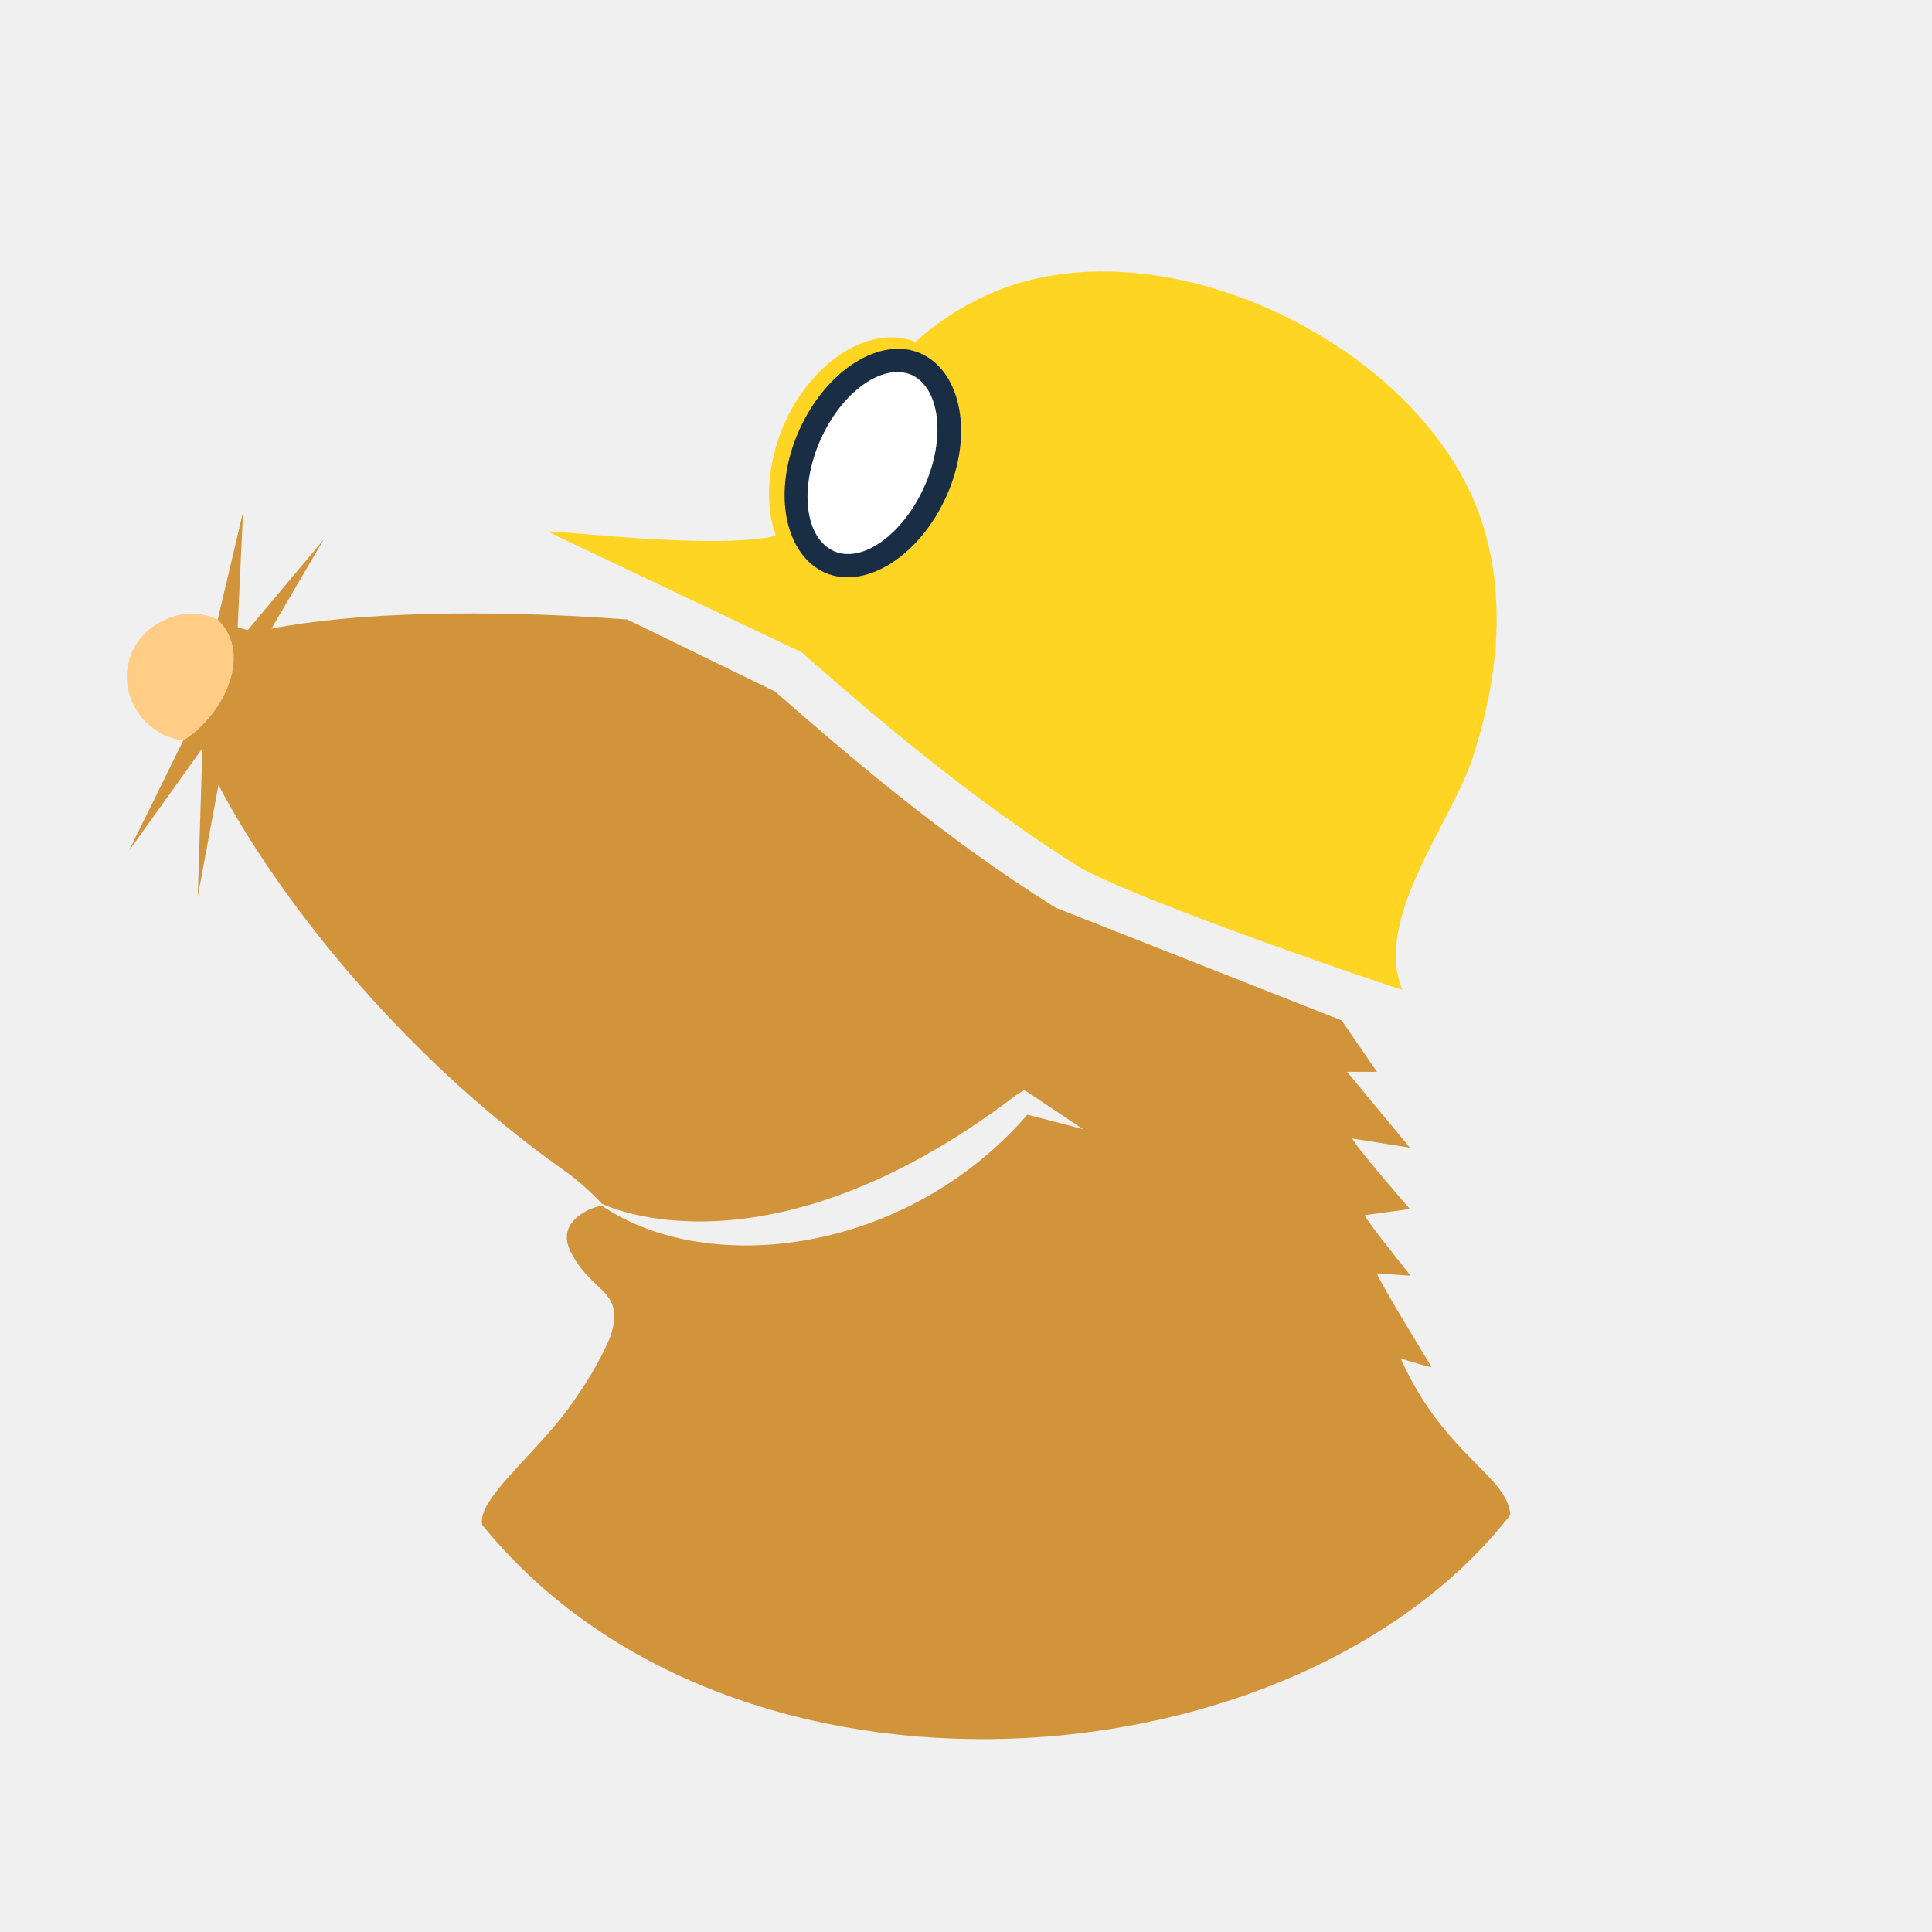
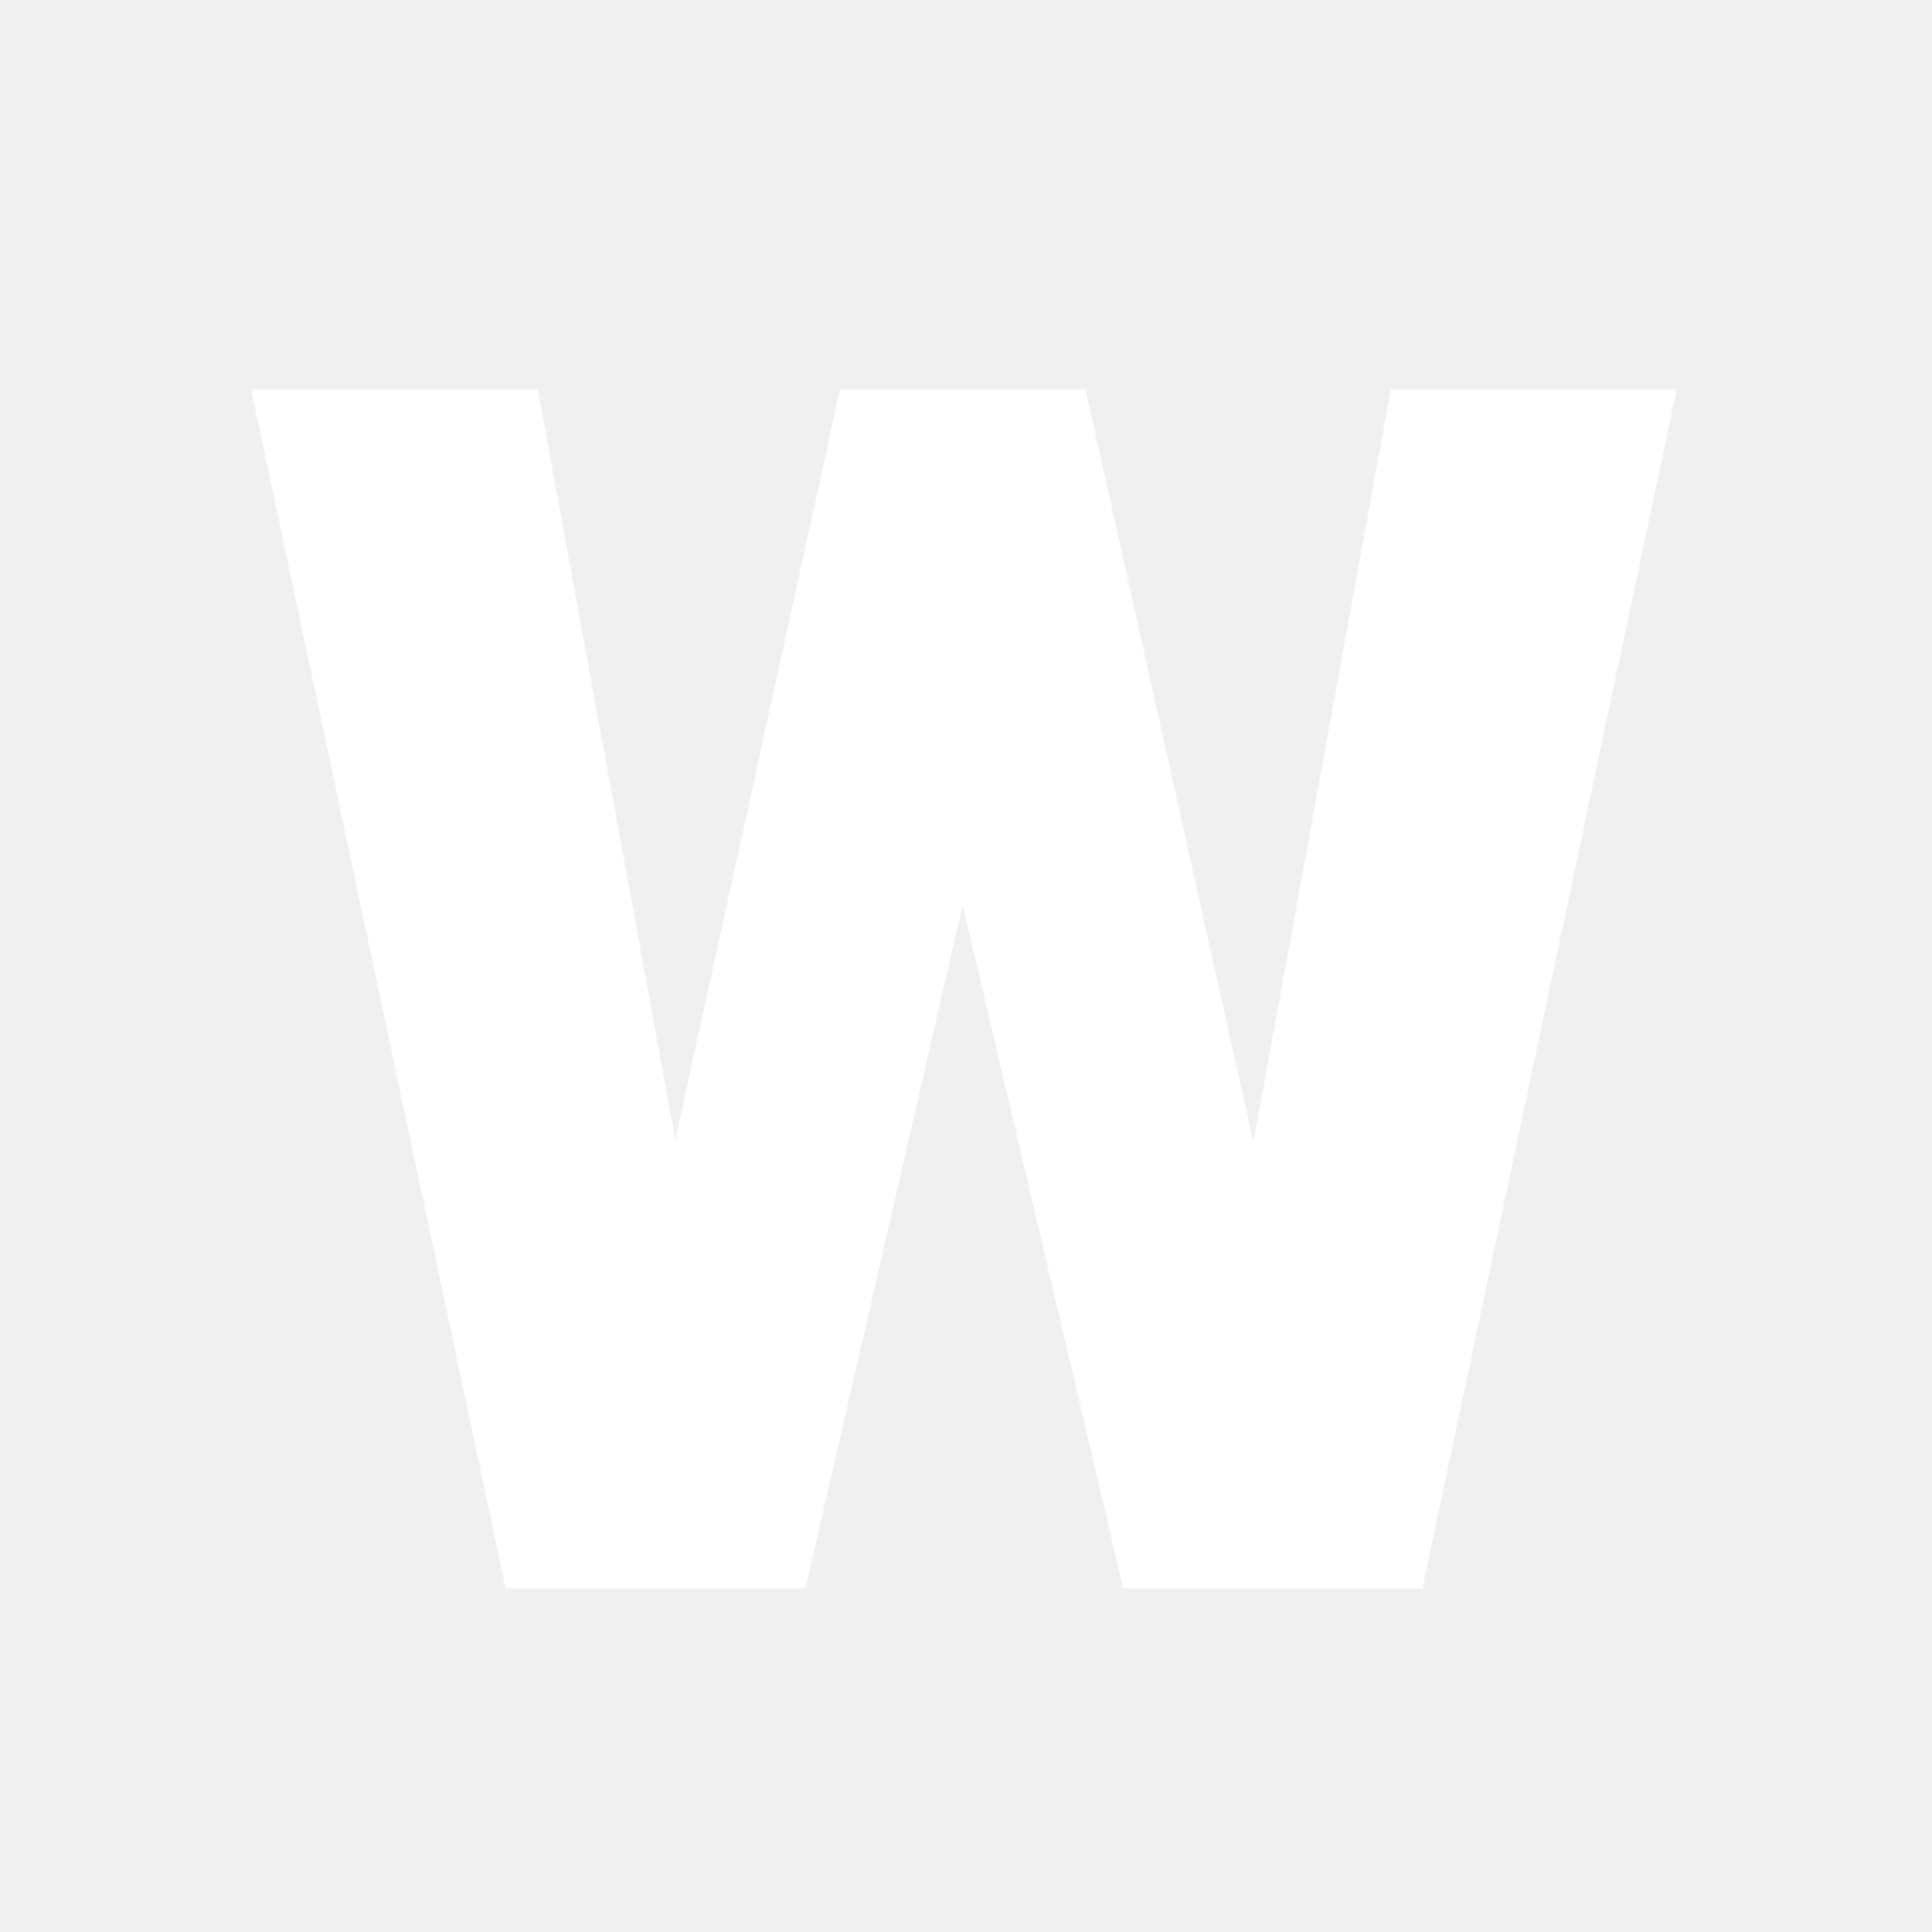
- <svg xmlns="http://www.w3.org/2000/svg" version="1.1" id="logo_00000183244726354177486890000003471613280854675596_" x="0px" y="0px" viewBox="0 0 252 252" style="enable-background:new 0 0 252 252;" xml:space="preserve">
-   <style type="text/css">
- 	.fur{fill-rule:evenodd;clip-rule:evenodd;fill:#D2943B;}
- 	.nose{fill-rule:evenodd;clip-rule:evenodd;fill:#FFCD86;}
- 	.helmet{fill-rule:evenodd;clip-rule:evenodd;fill:#FFD524;}
- 	.lamp-light{fill:#FFFFFF;}
- 	.lamp-ring{fill:#192E45;}
- </style>
-   <g id="mole">
-     <g id="body">
-       <path id="fur" class="fur" d="M23.9,96.6L16.8,111l9.6-13.4c0,0.1-0.6,19.3-0.6,19.3l2.7-14.5c7.2,13.7,23.1,34.8,45.4,50.5    c1.7,1.2,3.9,3.3,4.6,4.1c0,0,21.3,10.8,54.1-14.2c0.3-0.2,0.7-0.4,1-0.6l0.5,0.3l7.2,4.8c-2.5-0.7-7.3-1.9-7.3-1.9    c-15.8,18.2-41.5,21.2-55.3,12c-0.6-0.4-4,1-4.6,3c-0.4,1.1,0,2.3,0.5,3.2c2.8,5.2,7,4.7,5,10.8c-1.4,3.3-3.4,6.5-5.6,9.5    c-4.6,6.2-11.8,11.7-11.1,15c32.6,40.2,106.1,34.6,134.1-1.3c-0.4-5.2-8.6-7.7-14.3-20.4c1.6,0.5,4,1.2,4,1.1    c0-0.1-6.8-11.1-7.1-12.2l4.4,0.3c0,0-5.8-7.2-6-7.9l5.9-0.8c0,0-7.4-8.5-7.5-9.2l7.5,1.2l-8.2-9.9h3.9l-4.6-6.7l-37.3-14.7    c-14.3-8.9-27-19.8-36.6-28.2l-19.3-9.4C63.3,79.4,46,79.9,35.4,82l6.8-11.6l-9.9,11.8C31.7,82,31,81.8,31,81.8l0.7-15l-3.3,14    L23.9,96.6z" />
-       <path id="nose" class="nose" d="M28.4,80.8c-4.9-2.3-10.6,1-11.6,5.5c-1.2,4.3,1.8,9.6,7.1,10.3C28.9,93.5,33.2,85.5,28.4,80.8z" />
-     </g>
-     <g id="helmet">
-       <path id="helmet" class="helmet" d="M101.2,69.9c-1.5-4.1-1.1-9.4,1-14.4c3-6.9,8.7-11.5,14.1-11.5c1.1,0,2.1,0.2,3.1,0.6    c3.1-2.8,6.7-5.1,10.7-6.7c22-8.8,54.3,6.9,62.6,28.5c4,10.5,2.8,21.9-0.6,32.4c-2.8,8.6-13,21-9.2,30.3    c-1.5-0.4-32.8-11-41.8-15.8c-14.1-8.8-26.7-19.6-36.2-27.9l-0.3-0.3l-32-15.2c-0.4-0.2-0.8-0.4-1.1-0.6    C75.9,69.5,93.4,71.6,101.2,69.9" />
-       <g id="lamp">
-         <ellipse id="lamp-light" transform="matrix(0.4007 -0.9162 0.9162 0.4007 12.8553 140.4693)" class="lamp-light" cx="113.8" cy="60.4" rx="13.6" ry="8.1" />
-         <path id="lamp-ring" class="lamp-ring" d="M120.1,46.1c-5.3-2.3-12.4,2.2-15.9,10.1s-1.9,16.1,3.4,18.5c5.3,2.3,12.4-2.2,15.9-10.1     S125.4,48.5,120.1,46.1z M120.6,63.4c-2.8,6.3-8.1,10.1-11.8,8.5c-3.8-1.7-4.6-8.1-1.8-14.5c2.8-6.3,8.1-10.1,11.9-8.5     C122.6,50.6,123.4,57.1,120.6,63.4z" />
-       </g>
-     </g>
-   </g>
+ <svg xmlns="http://www.w3.org/2000/svg" viewBox="0 0 252 252" preserveAspectRatio="xMidYMid meet">
+   <text x="126" y="132" text-anchor="middle" dominant-baseline="central" fill="#FFFFFF" font-family="-apple-system, BlinkMacSystemFont, 'Segoe UI', Roboto, 'Helvetica Neue', Arial, sans-serif" font-size="220" font-weight="800">W</text>
</svg>
